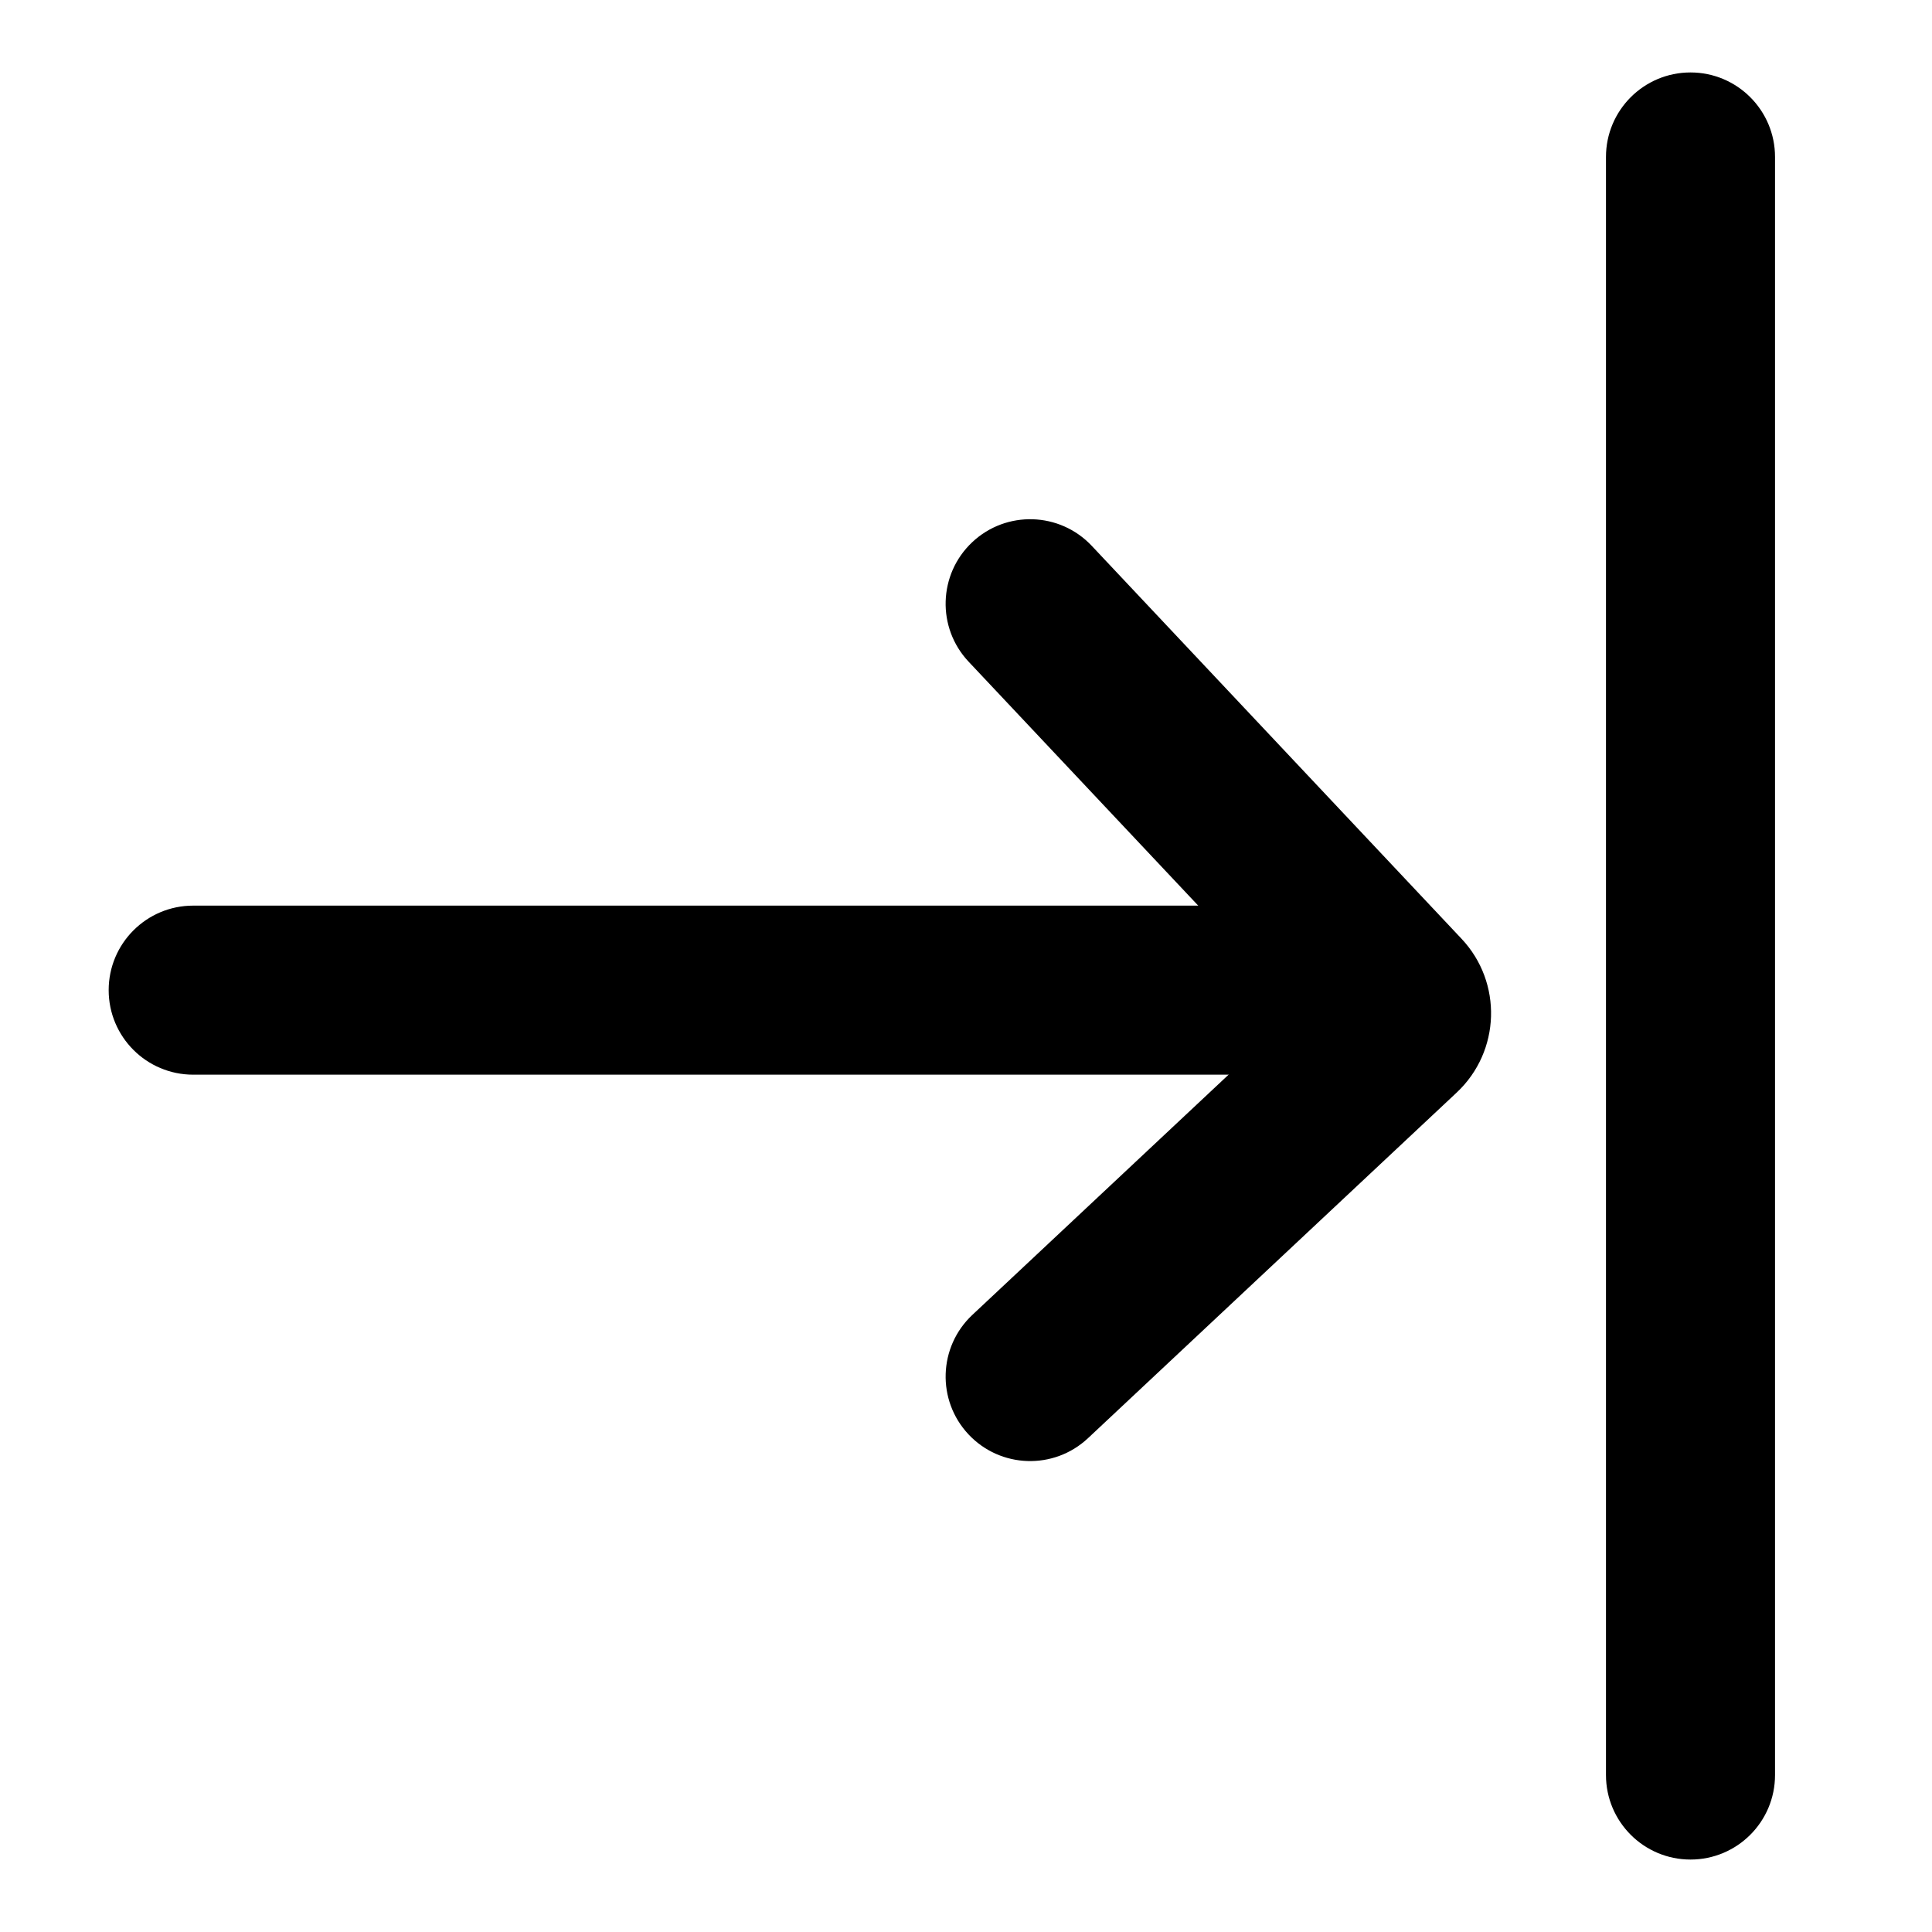
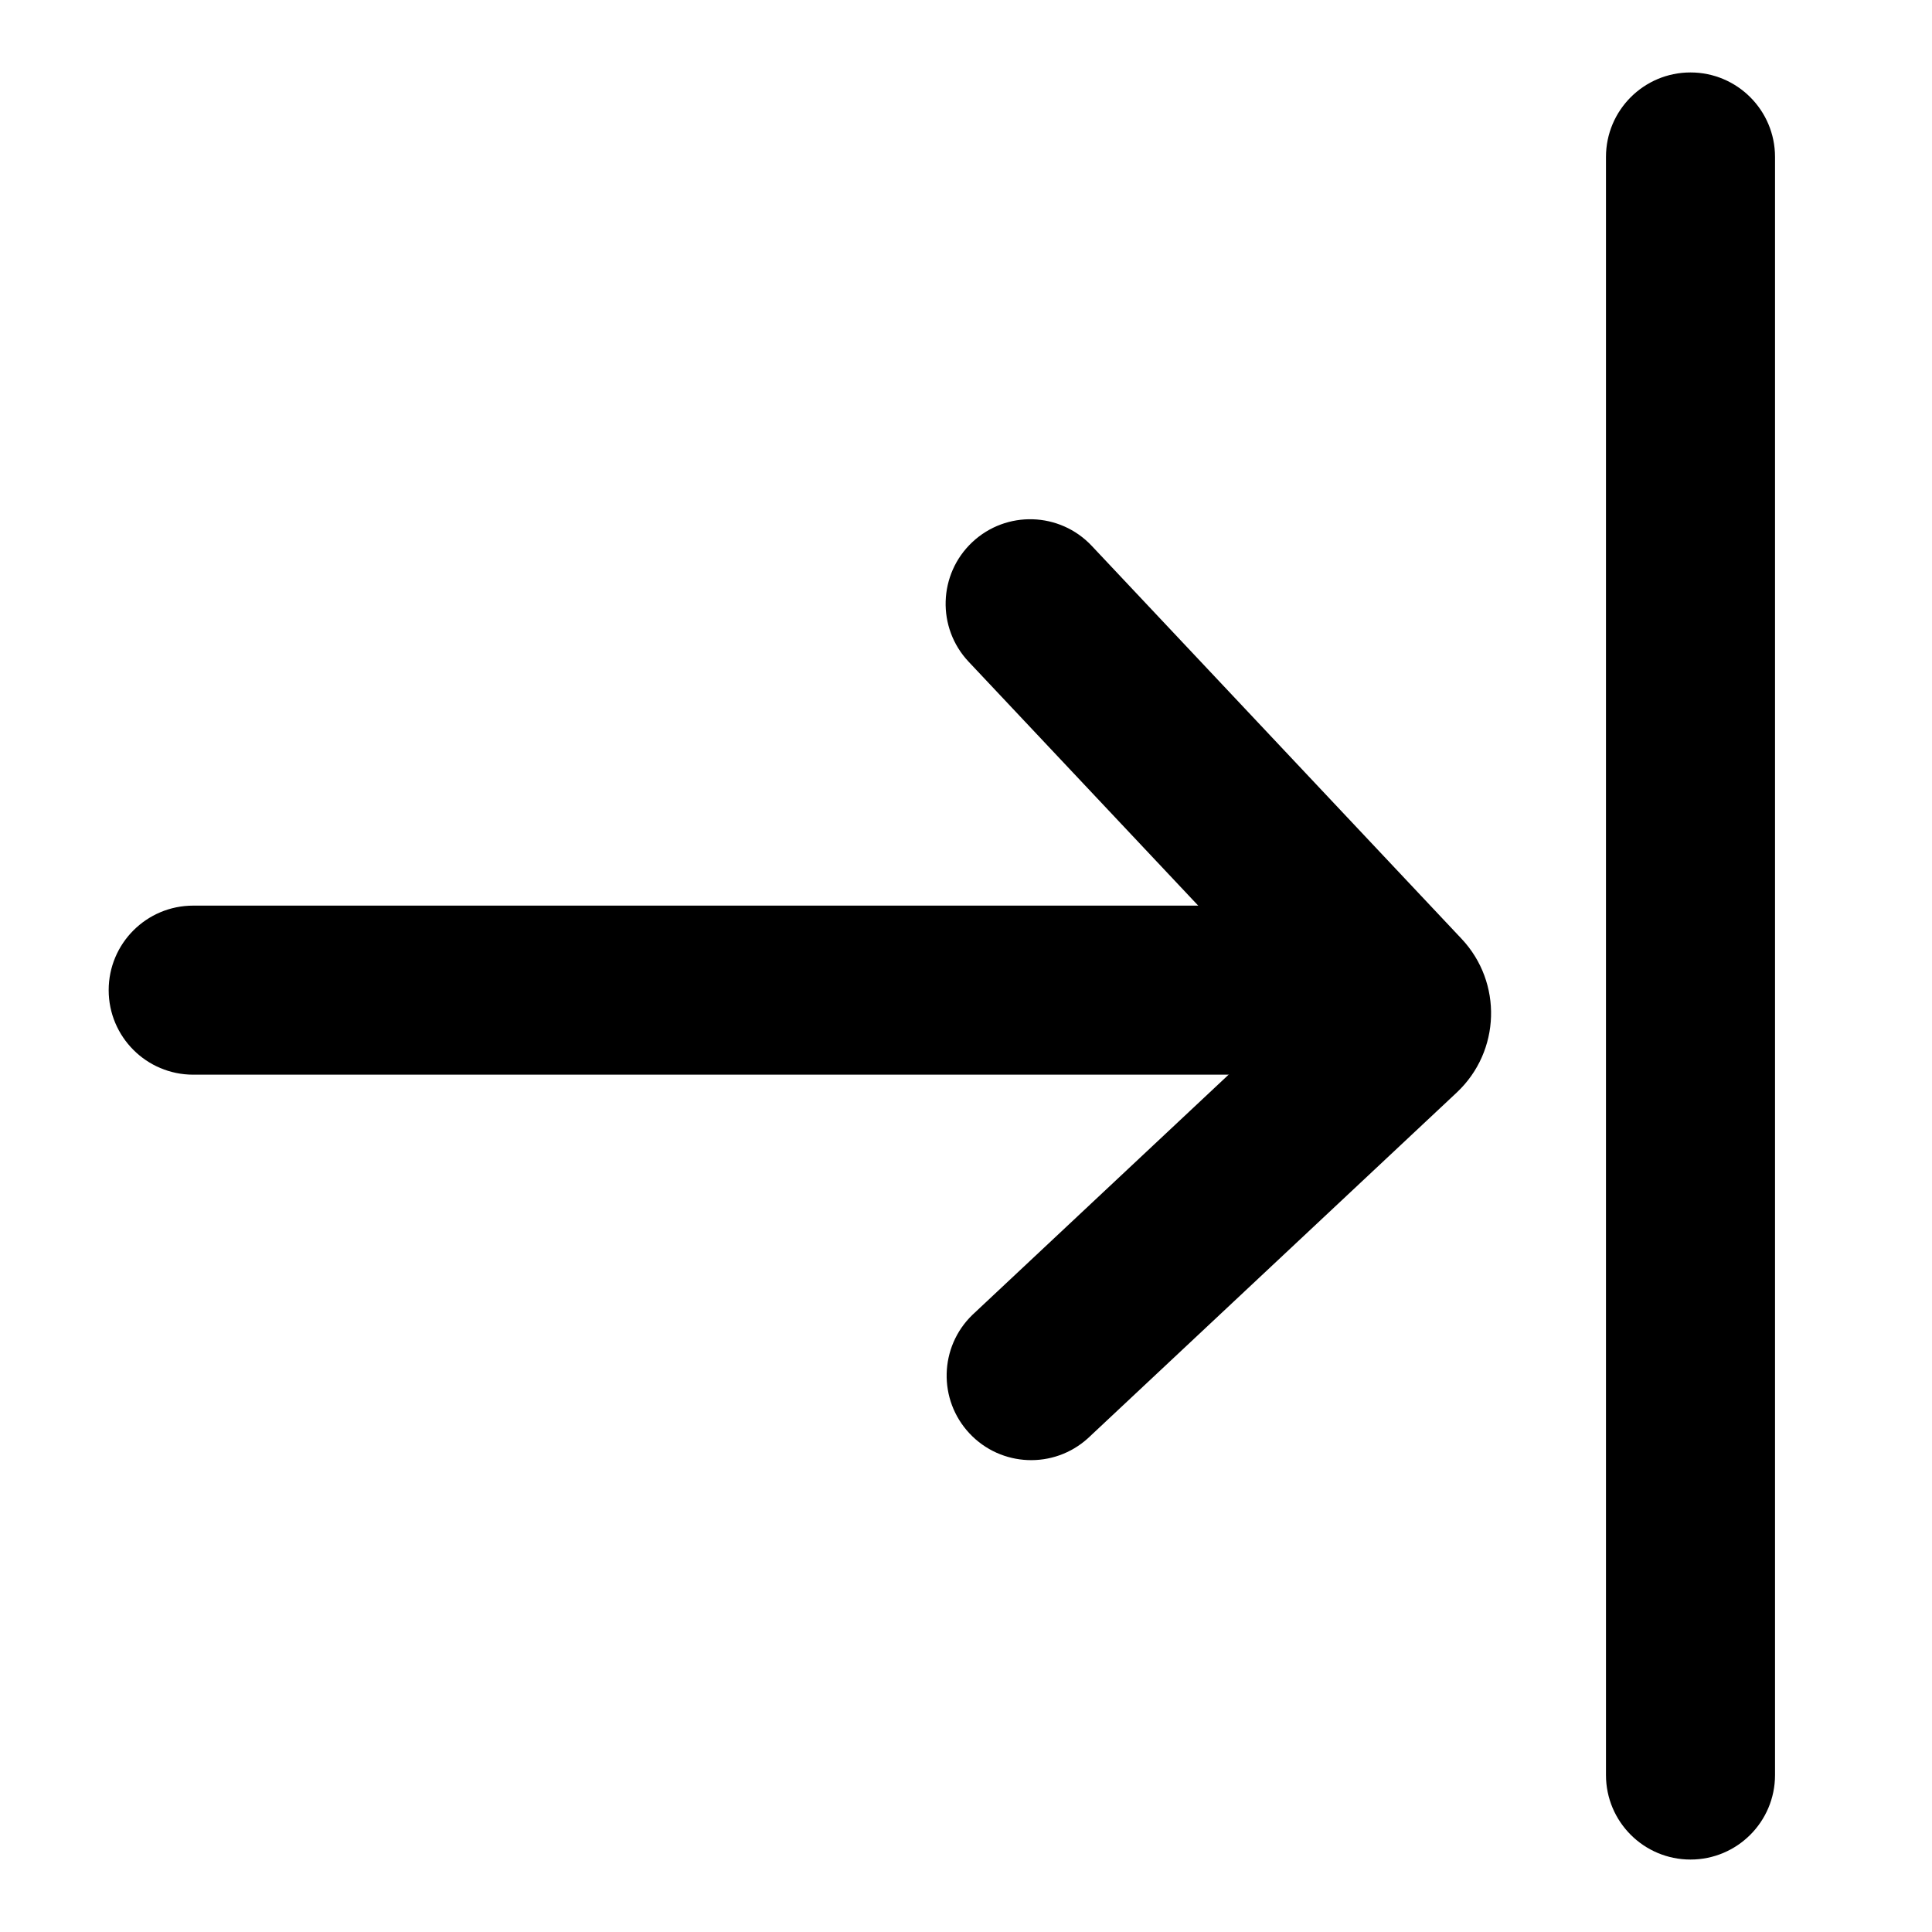
- <svg xmlns="http://www.w3.org/2000/svg" width="80" height="80" viewBox="0 0 80 80">
-   <g fill="#000000" transform="translate(8 2.5)">
-     <g transform="translate(0 22.5)">
-       <path d="M3.55271368e-15,19.5 C-1.933,19.5 -3.5,17.933 -3.5,16 C-3.5,14.067 -1.933,12.5 3.55271368e-15,12.5 L48.997,12.5 C50.93,12.5 52.497,14.067 52.497,16 C52.497,17.933 50.93,19.5 48.997,19.5 L3.55271368e-15,19.5 Z" />
-       <path d="M45.705,16.845 L32.108,2.399 C30.783,0.991 30.85,-1.224 32.258,-2.549 C33.666,-3.874 35.881,-3.806 37.206,-2.399 L52.519,13.872 C54.222,15.681 54.136,18.529 52.326,20.233 L52.32,20.239 L37.051,34.553 C35.64,35.875 33.426,35.804 32.103,34.394 C30.781,32.984 30.853,30.769 32.263,29.447 L45.705,16.845 Z" />
-     </g>
-     <path d="M58.5,4 C58.5,2.067 60.067,0.5 62,0.5 C63.933,0.5 65.5,2.067 65.5,4 L65.5,71 C65.5,72.933 63.933,74.5 62,74.5 C60.067,74.5 58.5,72.933 58.5,71 L58.5,4 Z" />
-   </g>
+ <svg xmlns="http://www.w3.org/2000/svg" width="80" height="80">
+   <path d="M8 44.5a3.5 3.5 0 0 1 0-7h48.997a3.5 3.5 0 0 1 0 7H8Z" />
+   <path d="M53.705 41.845 40.108 27.4a3.5 3.5 0 1 1 5.098-4.798l15.313 16.27a4.5 4.5 0 0 1-.193 6.362l-.006.006-15.27 14.314a3.5 3.5 0 0 1-4.787-5.106l13.442-12.602ZM66.5 6.5a3.5 3.5 0 0 1 7 0v67a3.5 3.5 0 0 1-7 0v-67Z" />
</svg>
